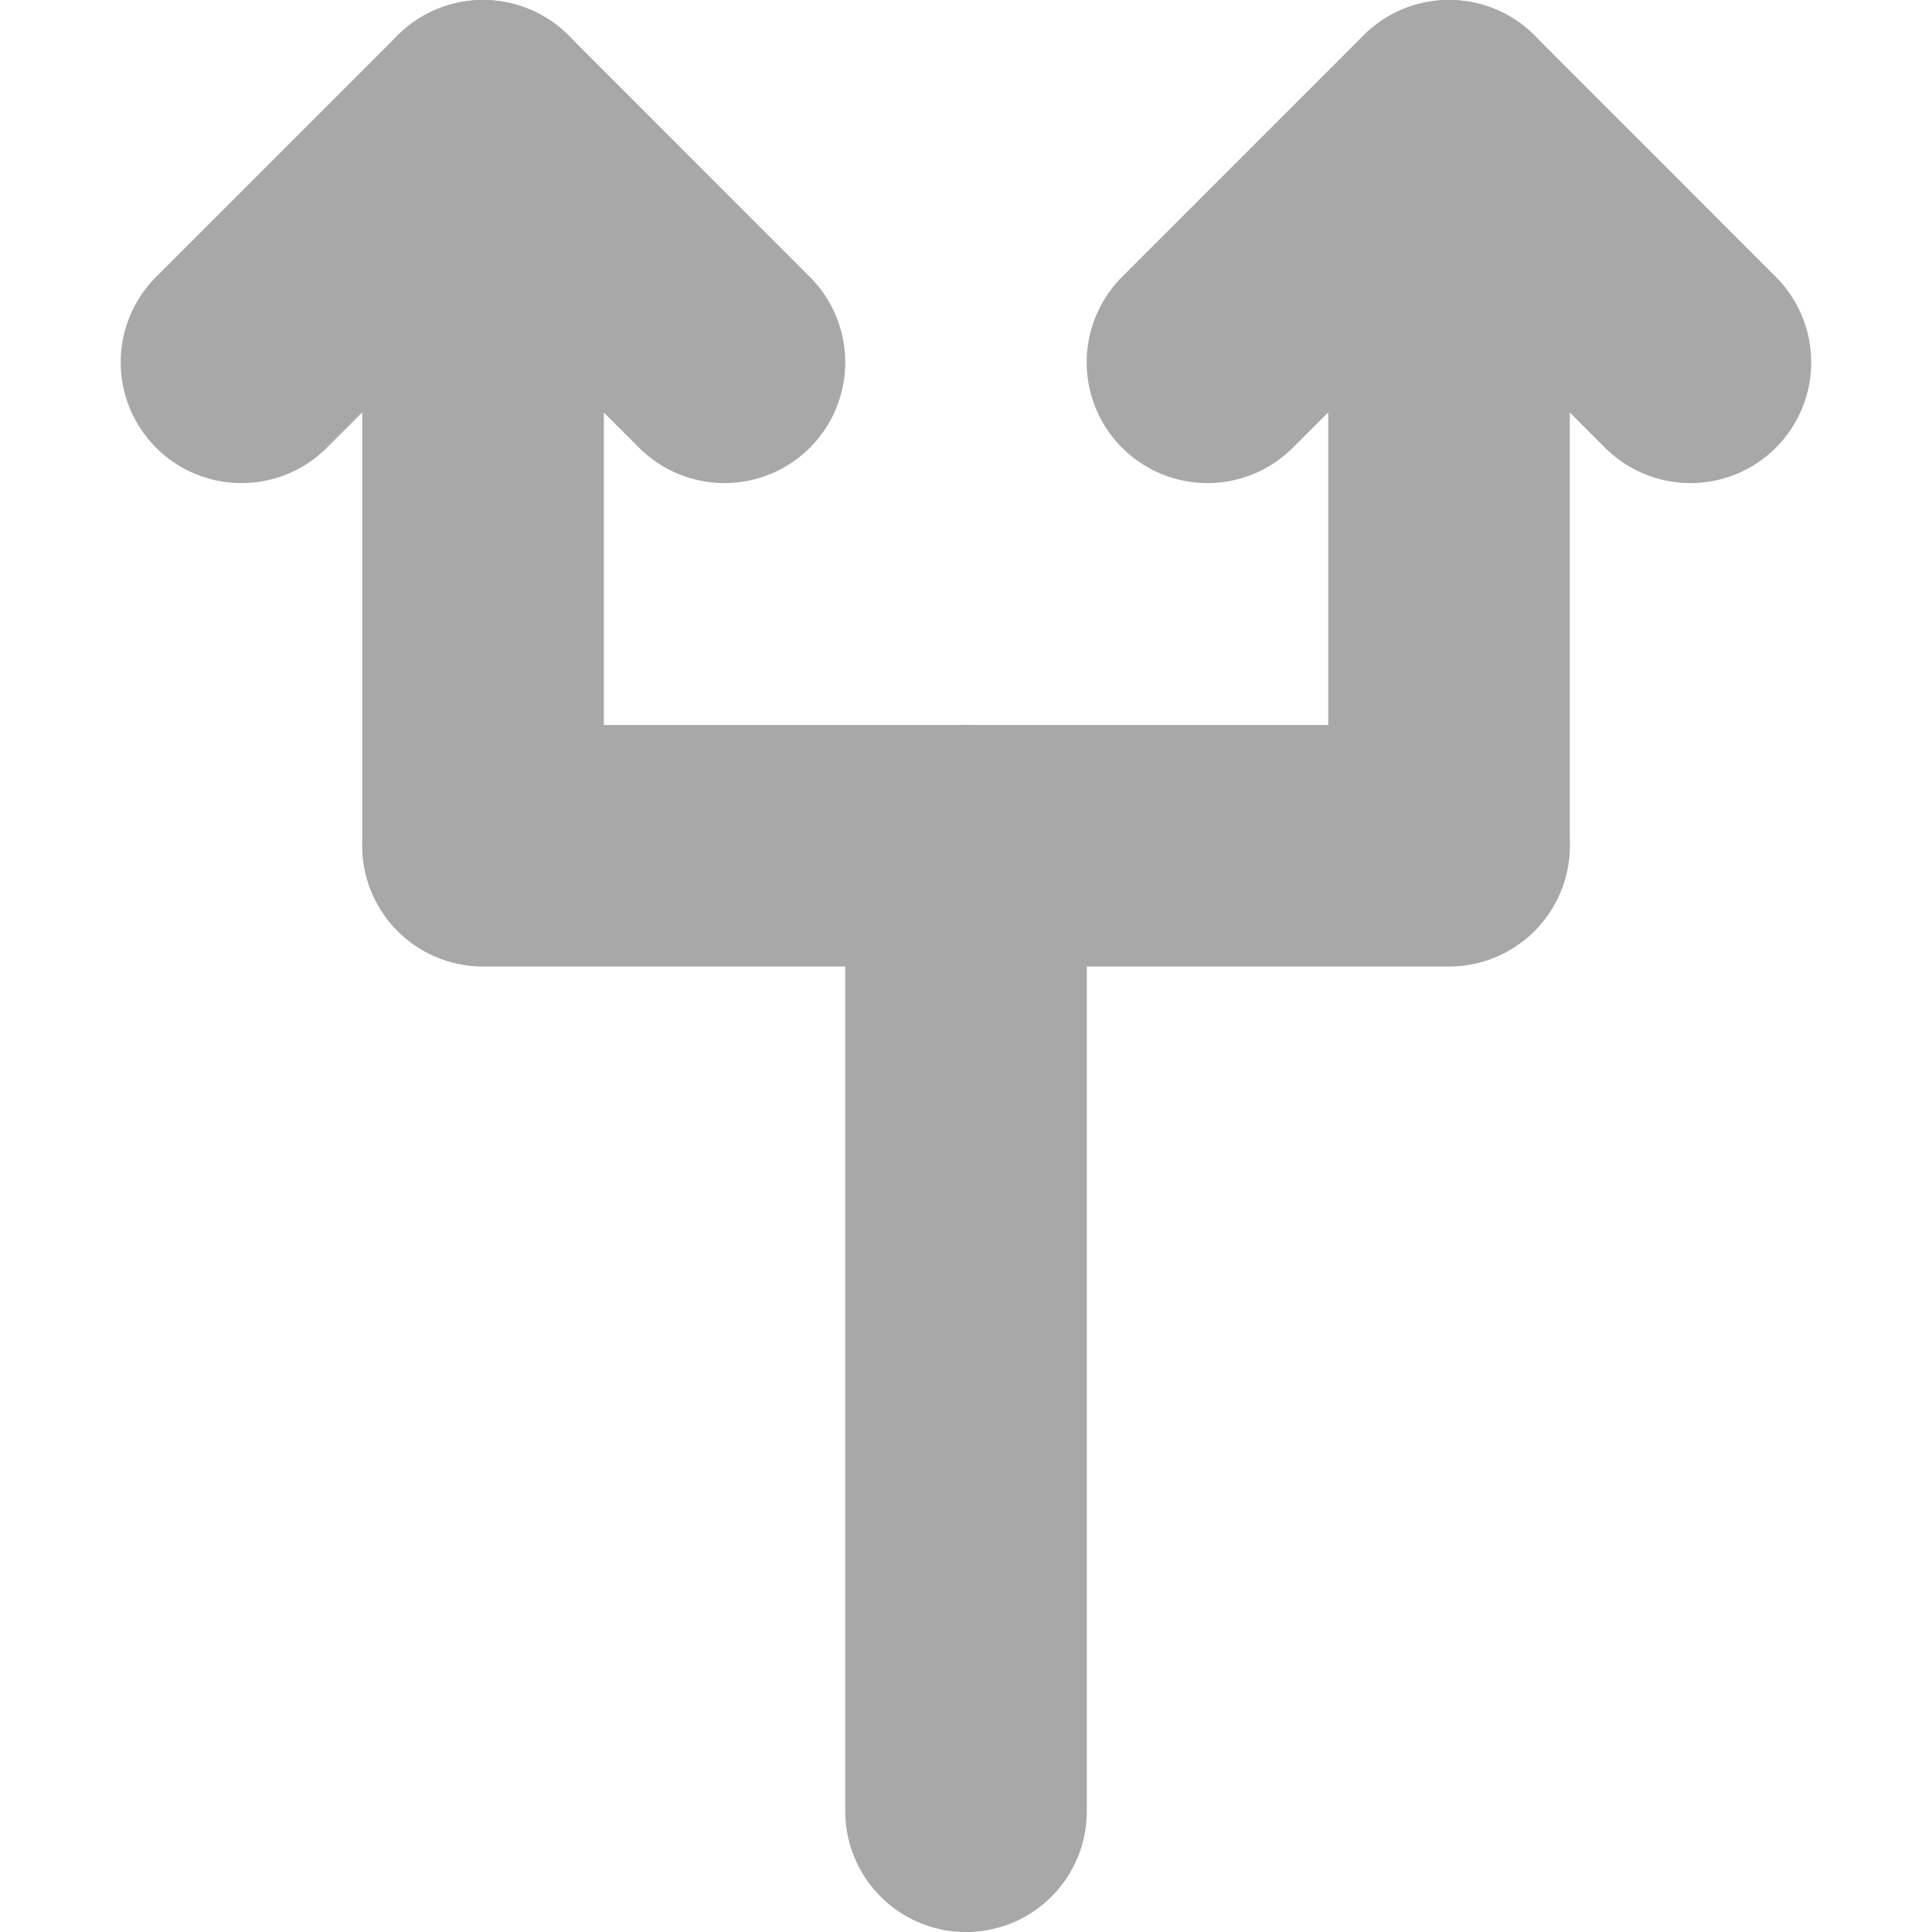
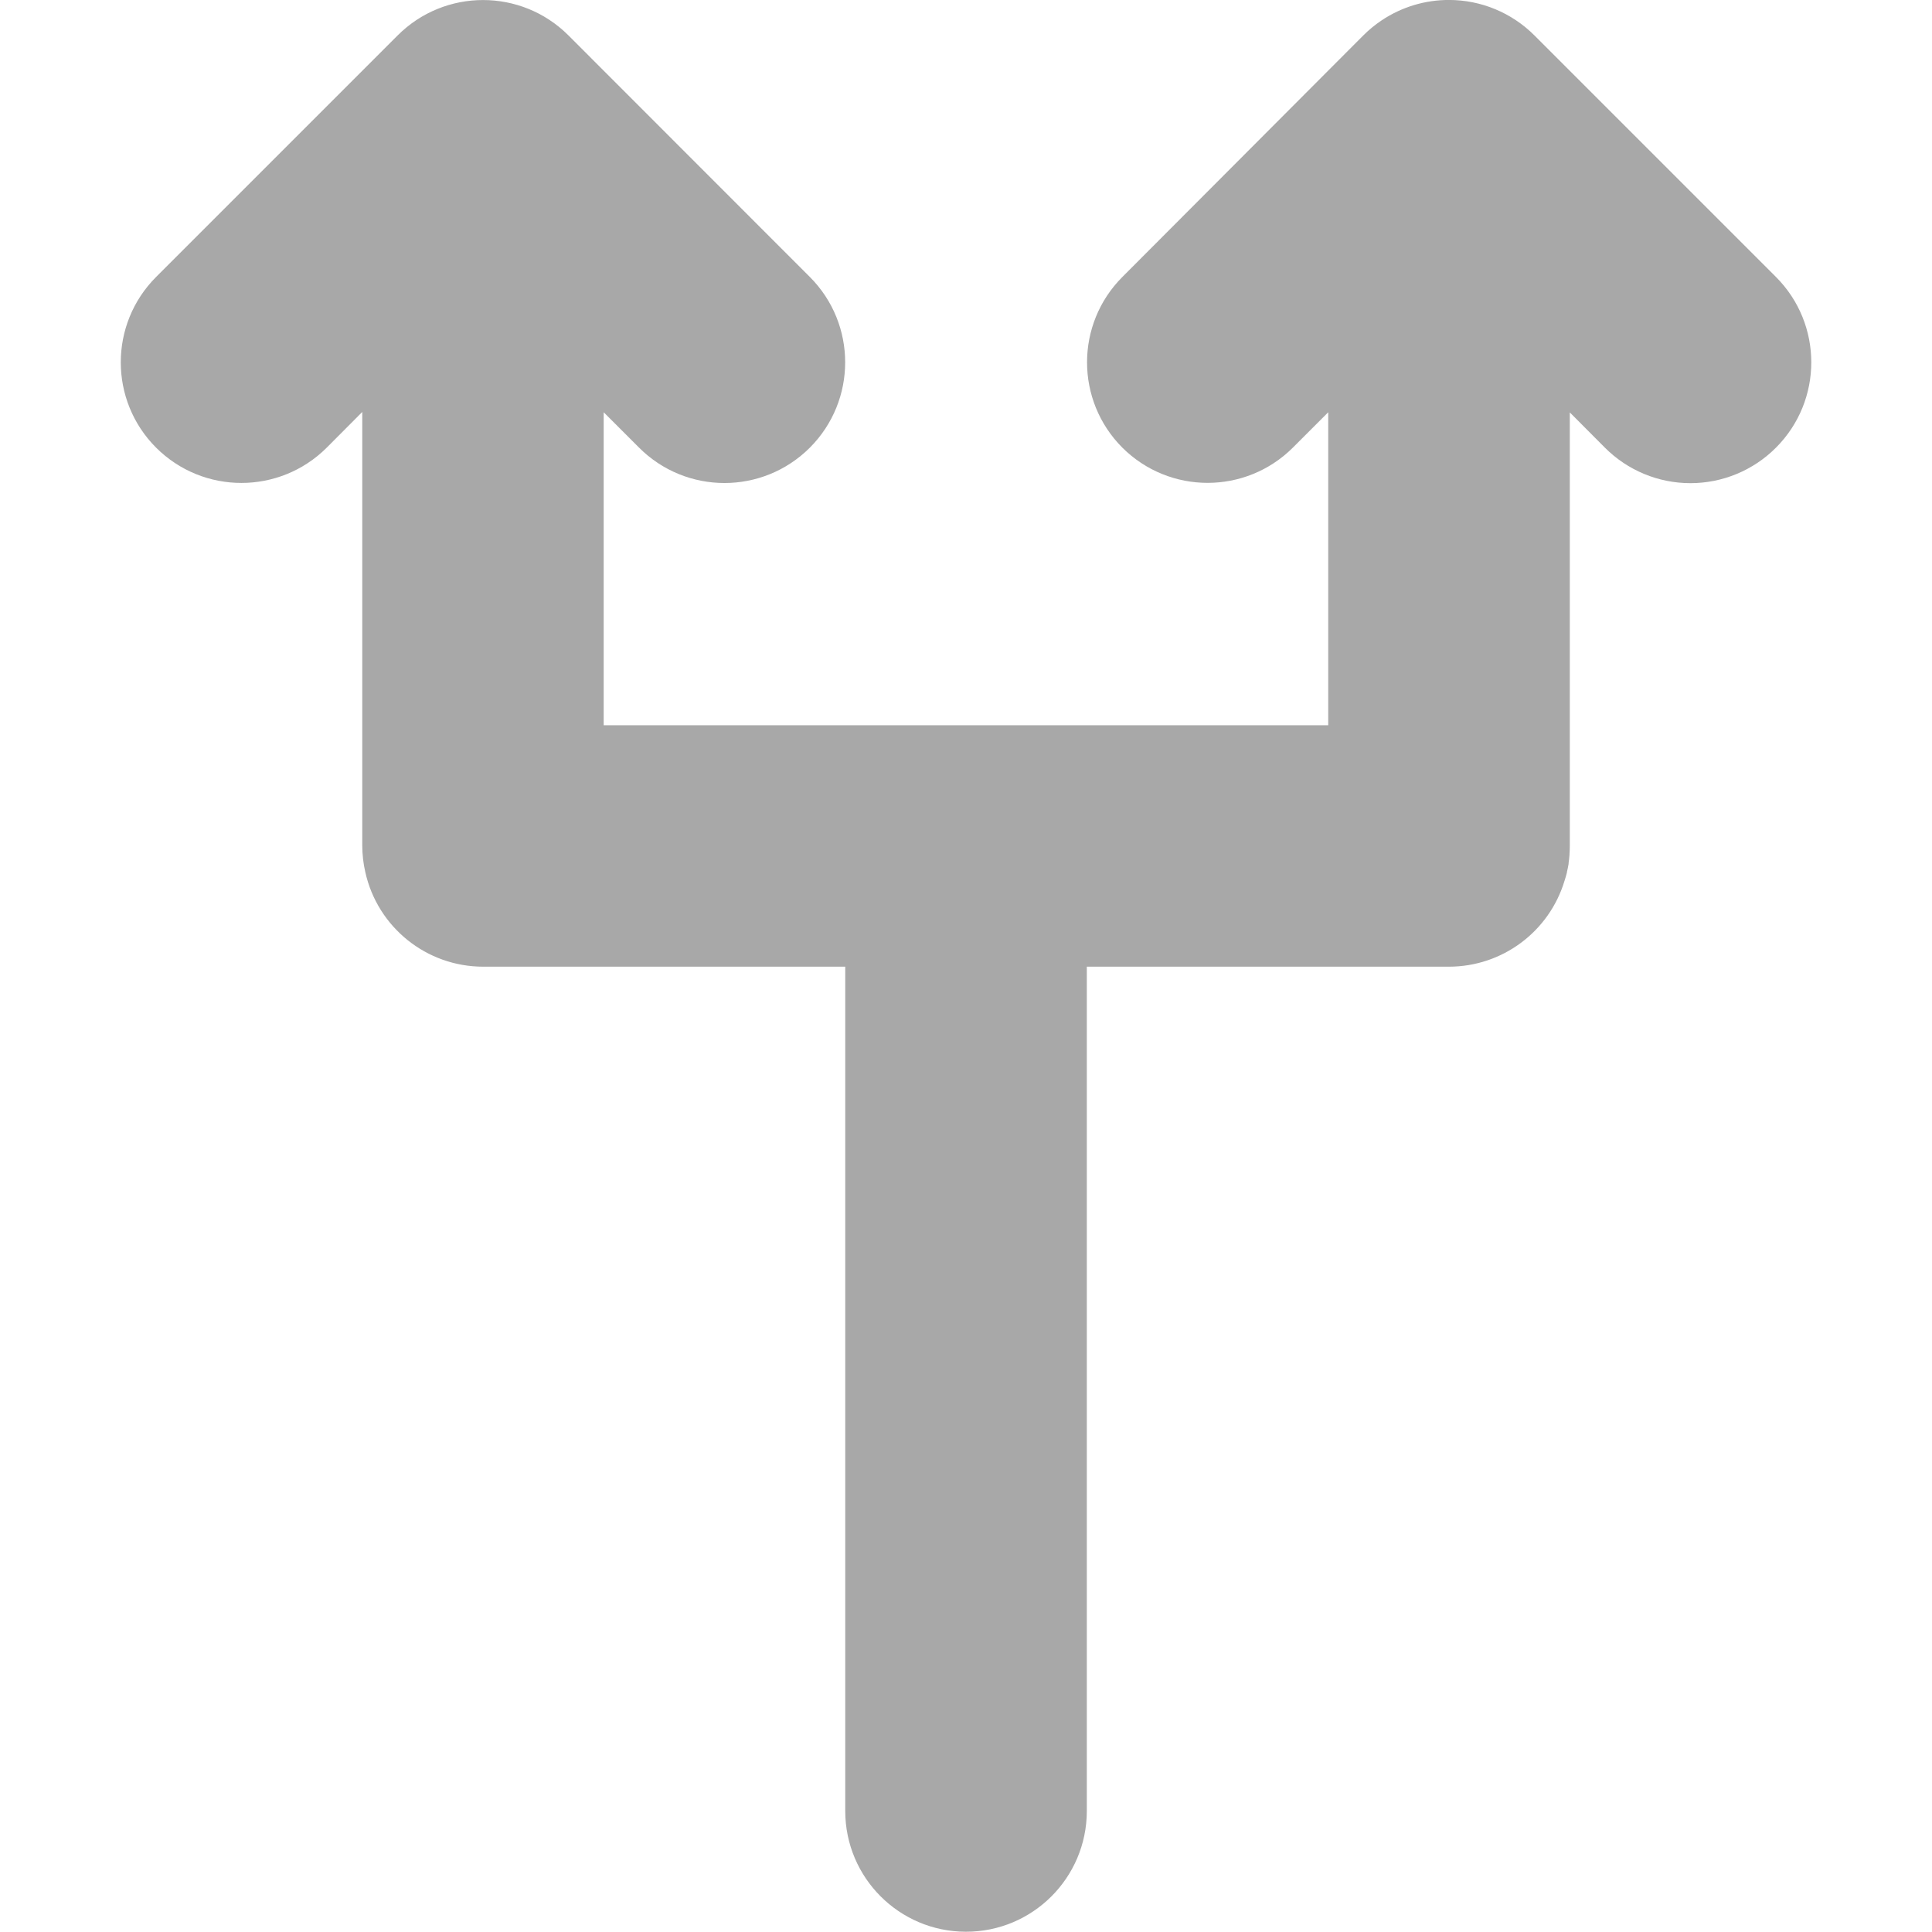
<svg xmlns="http://www.w3.org/2000/svg" width="16" height="16" viewBox="0 0 16 16" version="1.1" id="svg1" xml:space="preserve">
  <defs id="defs1" />
  <g id="layer2" transform="matrix(1.253483,0,0,1.253483,-1.823278,-2.396992)" style="display:inline">
-     <path style="fill:#c80000;stroke:#a8a8a8;stroke-width:1.596;stroke-linecap:round;stroke-dasharray:none;stroke-opacity:1;paint-order:markers stroke fill" d="M 7.837,13.879 V 8.294" id="path1" />
-     <path style="fill:#c80000;stroke:#a8a8a8;stroke-width:1.596;stroke-linecap:round;stroke-dasharray:none;stroke-opacity:1;paint-order:markers stroke fill" d="M 4.646,7.5 H 7.836" id="path2" />
-     <path style="fill:#c80000;stroke:#a8a8a8;stroke-width:1.596;stroke-linecap:round;stroke-dasharray:none;stroke-opacity:1;paint-order:markers stroke fill" d="M 4.646,4.305 V 7.497" id="path3" />
-     <path style="display:inline;fill:#c80000;stroke:#a8a8a8;stroke-width:1.596;stroke-linecap:round;stroke-dasharray:none;stroke-opacity:1;paint-order:markers stroke fill" d="M 11.028,7.497 V 4.306" id="path2-1" />
-     <path style="display:inline;fill:#c80000;stroke:#a8a8a8;stroke-width:1.596;stroke-linecap:round;stroke-dasharray:none;stroke-opacity:1;paint-order:markers stroke fill" d="m 7.837,7.5 h 3.191" id="path3-7" />
-     <path style="fill:#c80000;stroke:#a8a8a8;stroke-width:1.596;stroke-linecap:round;stroke-dasharray:none;stroke-opacity:1;paint-order:markers stroke fill" d="M 3.05,4.306 4.646,2.71" id="path4" />
-     <path style="display:inline;fill:#c80000;stroke:#a8a8a8;stroke-width:1.596;stroke-linecap:round;stroke-dasharray:none;stroke-opacity:1;paint-order:markers stroke fill" d="M 6.241,4.306 4.646,2.71" id="path4-1" />
-     <path style="display:inline;fill:#c80000;stroke:#a8a8a8;stroke-width:1.596;stroke-linecap:round;stroke-dasharray:none;stroke-opacity:1;paint-order:markers stroke fill" d="M 9.432,4.306 11.028,2.71" id="path4-6" />
-     <path style="display:inline;fill:#c80000;stroke:#a8a8a8;stroke-width:1.596;stroke-linecap:round;stroke-dasharray:none;stroke-opacity:1;paint-order:markers stroke fill" d="M 12.623,4.306 11.028,2.71" id="path4-1-9" />
+     <path id="path13" style="display:inline;fill:#a8a8a8;stroke-linecap:round;paint-order:markers stroke fill" d="M 11.028 1.912 A 0.798 0.798 0 0 0 10.584 2.046 A 0.798 0.798 0 0 0 10.462 2.146 L 8.87 3.742 A 0.798 0.798 0 0 0 8.87 4.87 A 0.798 0.798 0 0 0 9.996 4.87 L 10.23 4.636 L 10.23 6.704 L 7.835 6.704 L 5.443 6.704 L 5.443 4.636 L 5.677 4.87 A 0.798 0.798 0 0 0 6.805 4.87 A 0.798 0.798 0 0 0 6.805 3.742 L 5.21 2.146 A 0.798 0.798 0 0 0 4.082 2.146 L 2.486 3.742 A 0.798 0.798 0 0 0 2.486 4.87 A 0.798 0.798 0 0 0 3.613 4.87 L 3.848 4.634 L 3.848 7.497 A 0.798 0.798 0 0 0 3.848 7.498 A 0.798 0.798 0 0 0 3.848 7.5 A 0.798 0.798 0 0 0 3.868 7.674 A 0.798 0.798 0 0 0 4.647 8.299 L 7.039 8.299 L 7.039 13.879 A 0.798 0.798 0 0 0 7.835 14.675 A 0.798 0.798 0 0 0 8.635 13.879 L 8.635 8.299 L 11.028 8.299 A 0.798 0.798 0 0 0 11.791 7.732 A 0.798 0.798 0 0 0 11.807 7.677 A 0.798 0.798 0 0 0 11.807 7.674 A 0.798 0.798 0 0 0 11.818 7.62 A 0.798 0.798 0 0 0 11.818 7.615 A 0.798 0.798 0 0 0 11.824 7.559 A 0.798 0.798 0 0 0 11.824 7.556 A 0.798 0.798 0 0 0 11.826 7.5 A 0.798 0.798 0 0 0 11.826 7.497 L 11.826 4.637 L 12.058 4.87 A 0.798 0.798 0 0 0 13.188 4.87 A 0.798 0.798 0 0 0 13.188 3.742 L 11.592 2.146 A 0.798 0.798 0 0 0 11.028 1.912 z " />
  </g>
</svg>
